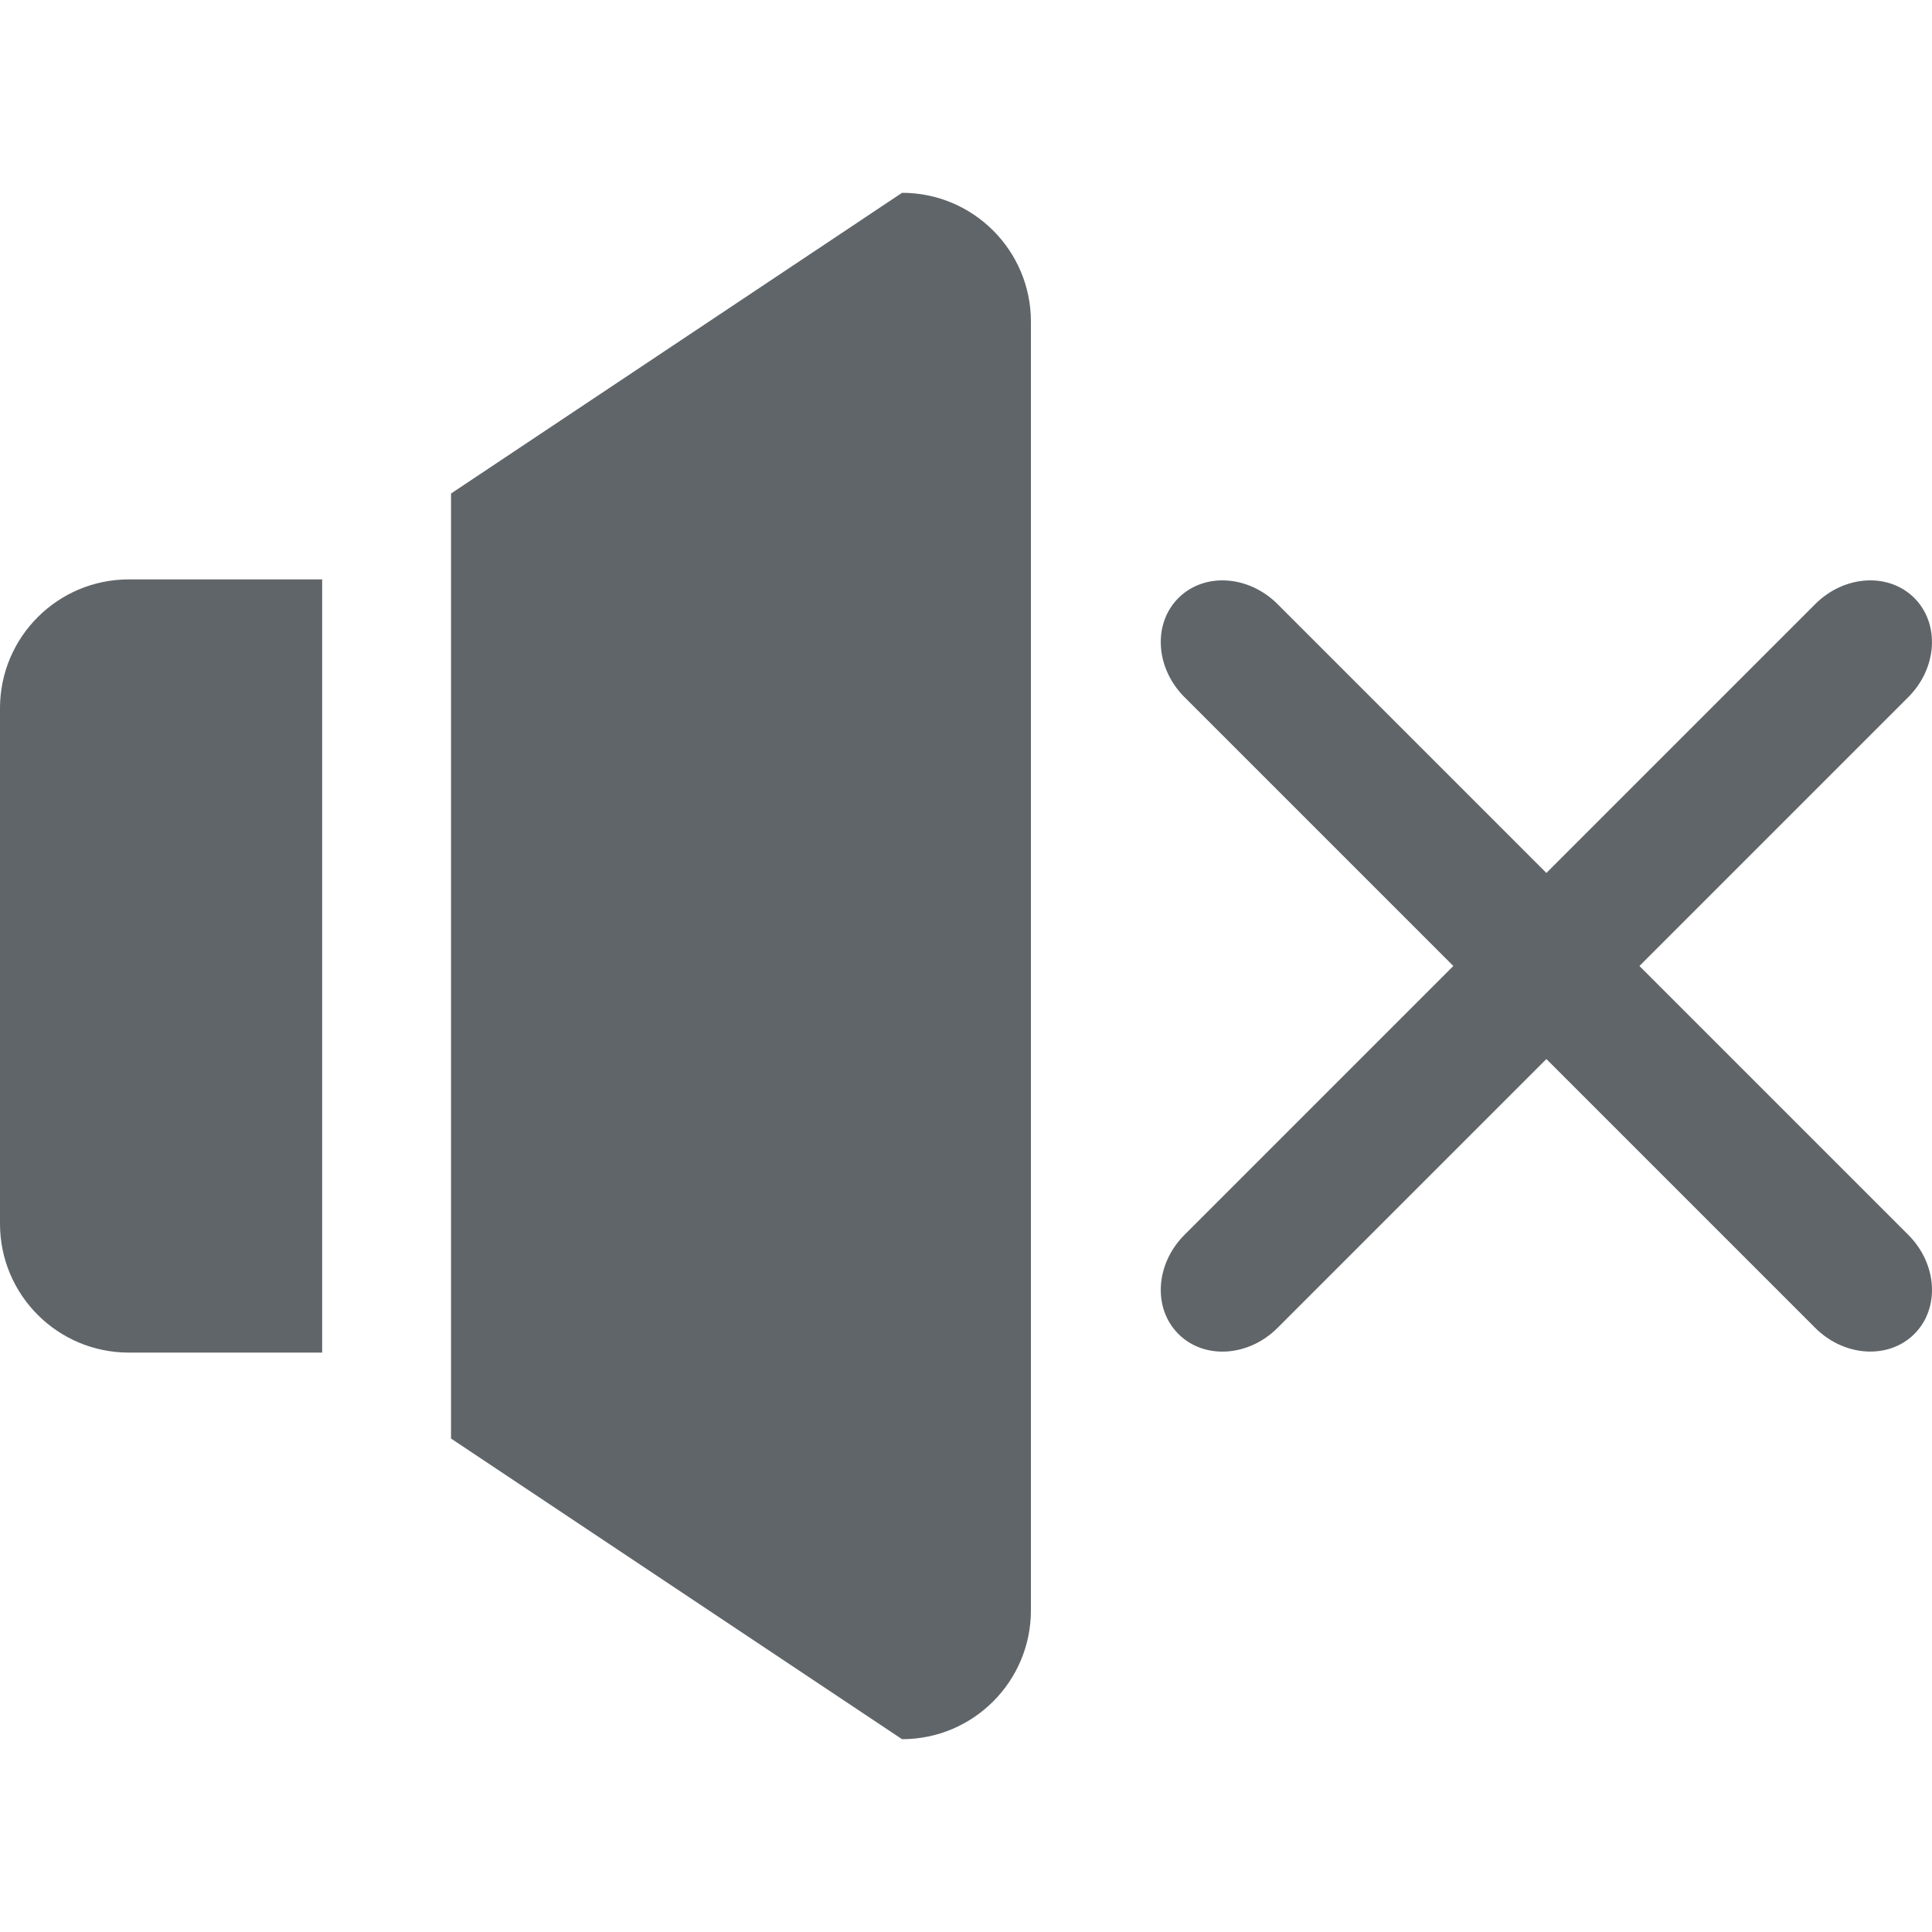
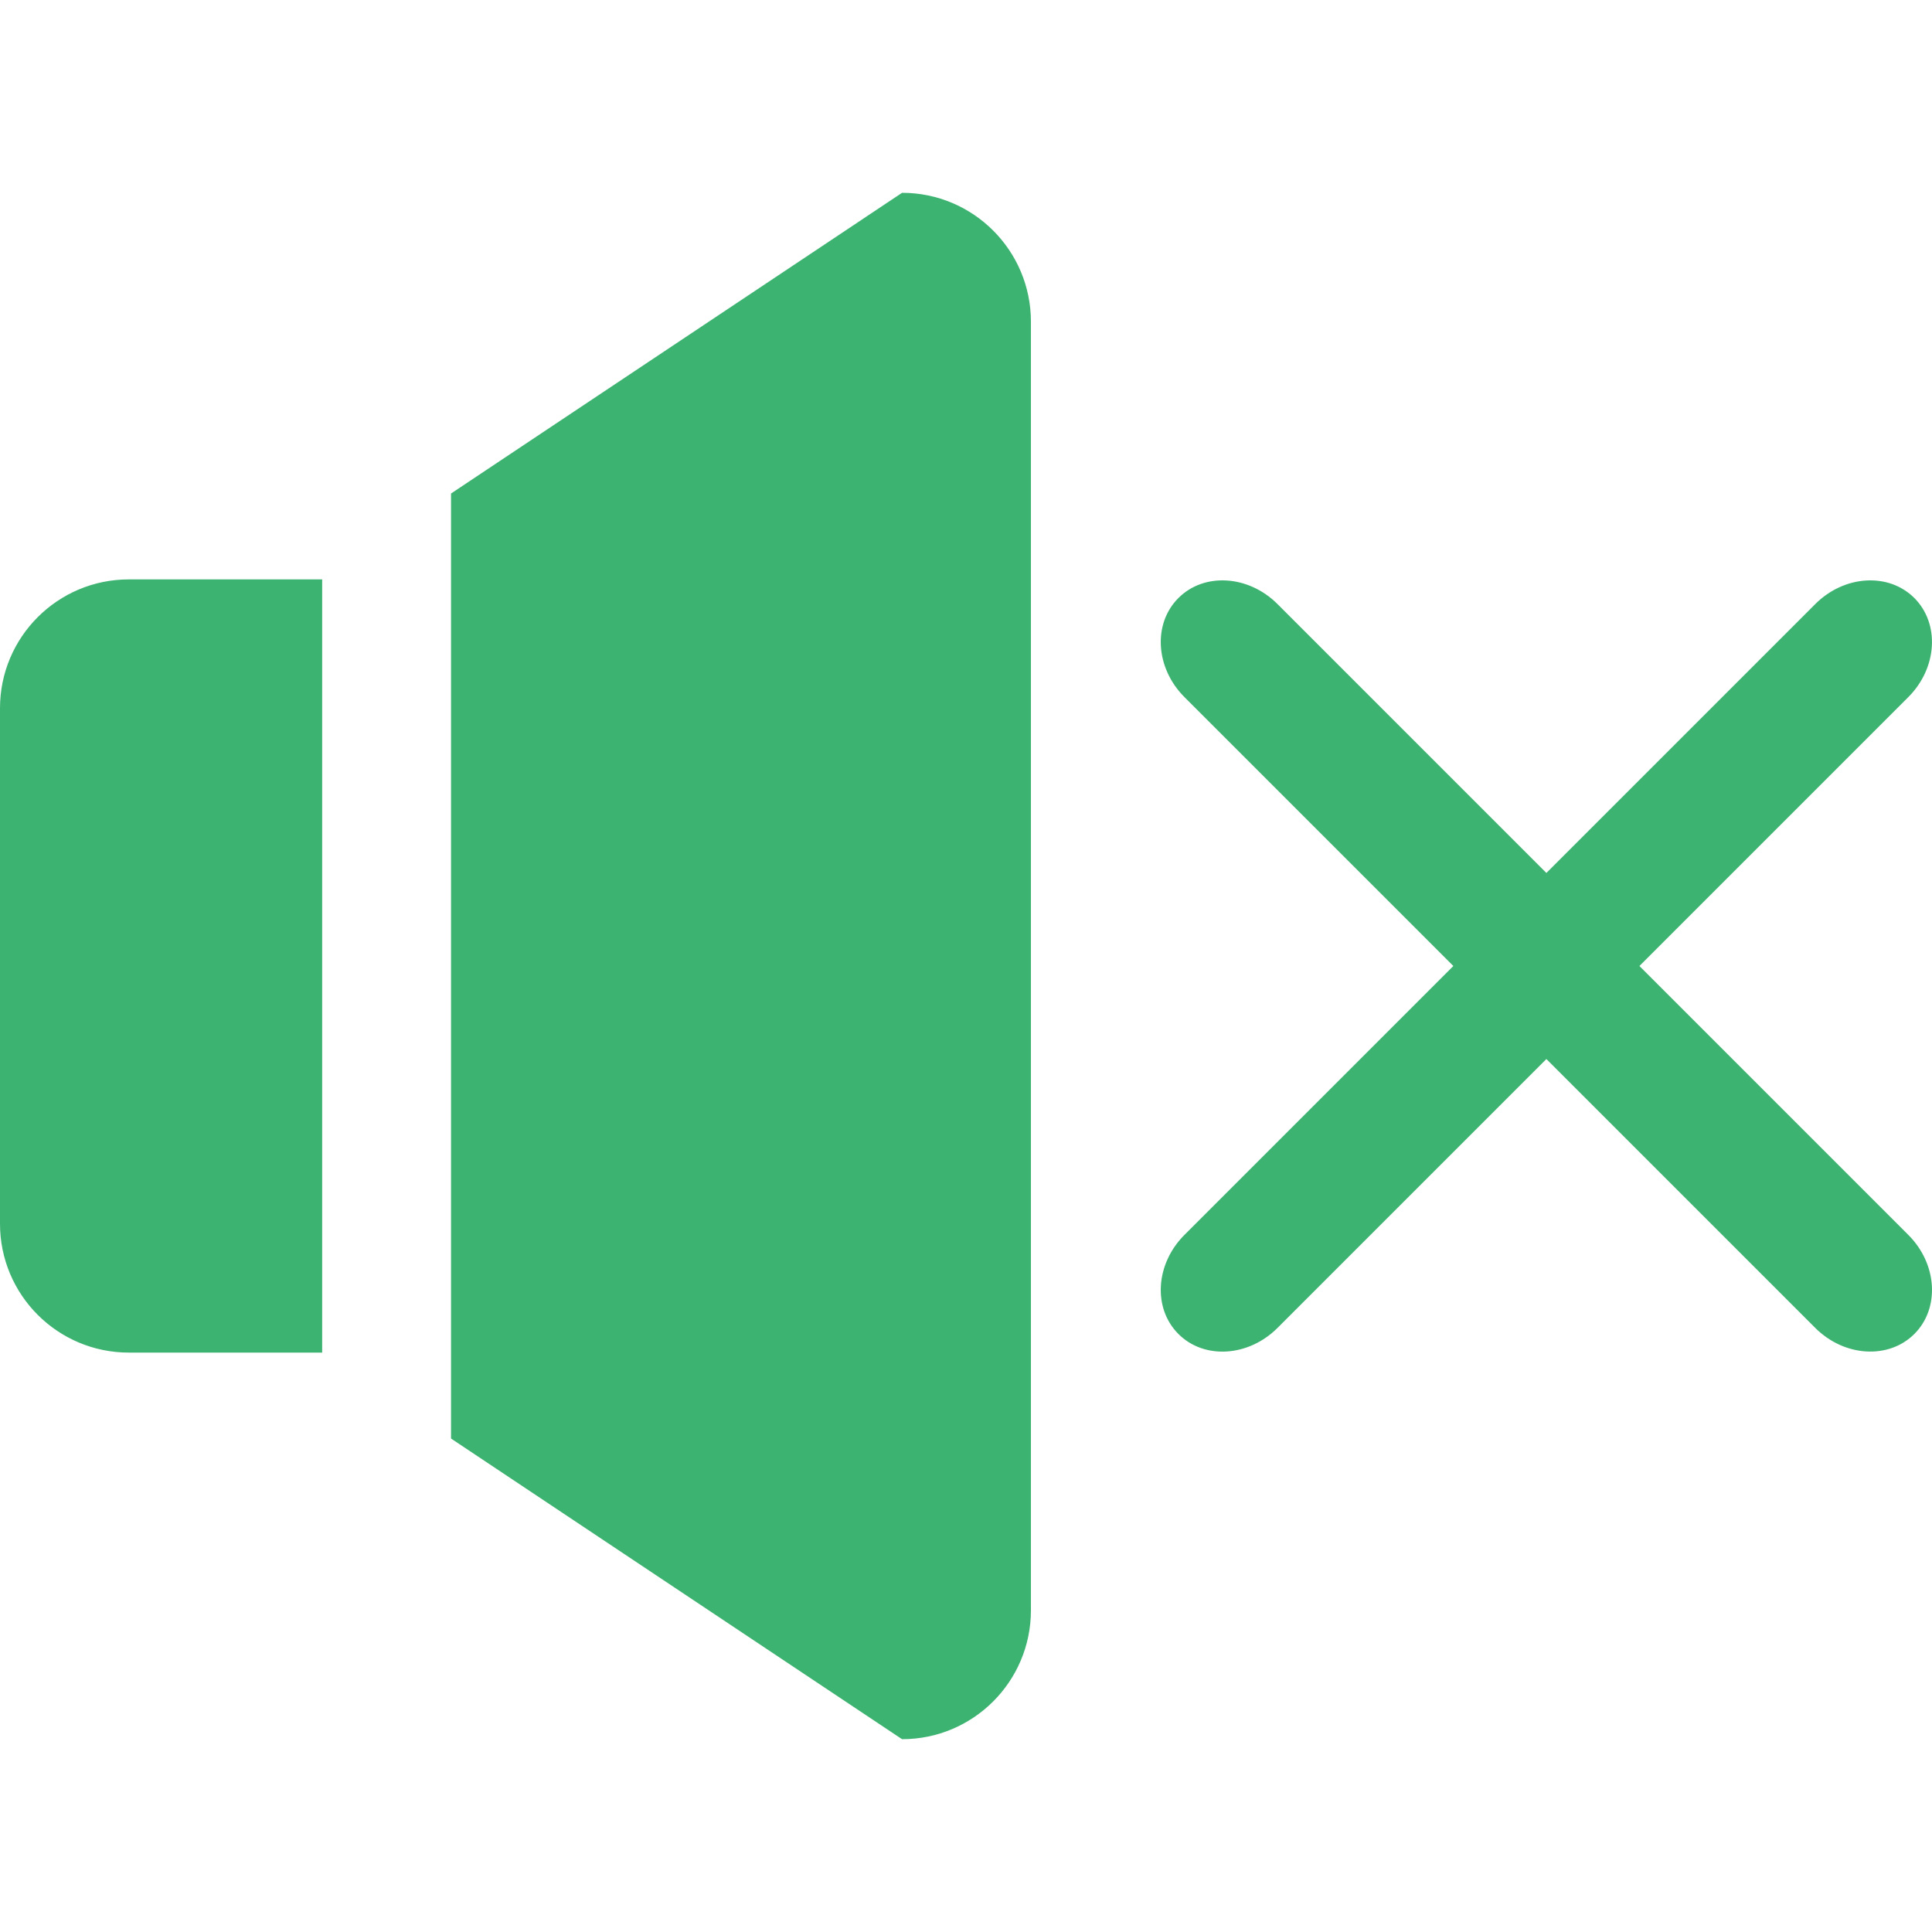
- <svg xmlns="http://www.w3.org/2000/svg" version="1.1" id="Capa_1" x="0px" y="0px" width="612.017px" height="612.017px" viewBox="0 0 612.017 612.017" style="enable-background:new 0 0 612.017 612.017;fill: #606569;" xml:space="preserve">
+ <svg xmlns="http://www.w3.org/2000/svg" version="1.1" id="Capa_1" x="0px" y="0px" width="612.017px" height="612.017px" viewBox="0 0 612.017 612.017" style="enable-background:new 0 0 612.017 612.017;fill: #3cb371;" xml:space="preserve">
  <g>
    <g id="_x35__12_">
      <g>
        <path d="M0,224.365v163.287c0,22.554,18.268,40.821,40.822,40.821h61.232v-244.93H40.822C18.268,183.543,0,201.811,0,224.365z      M285.752,61.078l-142.876,95.258v299.366l142.876,95.237c22.554,0,40.822-18.288,40.822-40.822V101.899     C326.574,79.366,308.307,61.078,285.752,61.078z M519.335,306.008l85.174-85.175c9.206-9.205,10.043-23.248,1.919-31.392     c-8.144-8.144-22.187-7.287-31.392,1.918l-85.175,85.175l-85.175-85.175c-9.205-9.206-23.248-10.062-31.392-1.918     c-8.145,8.144-7.287,22.187,1.918,31.392l85.175,85.175l-85.175,85.175c-9.205,9.205-10.062,23.248-1.918,31.392     c8.144,8.145,22.187,7.287,31.392-1.918l85.175-85.175l85.175,85.175c9.205,9.185,23.248,10.042,31.392,1.918     c8.145-8.144,7.287-22.207-1.919-31.392L519.335,306.008z" />
      </g>
    </g>
  </g>
  <g>
</g>
  <g>
</g>
  <g>
</g>
  <g>
</g>
  <g>
</g>
  <g>
</g>
  <g>
</g>
  <g>
</g>
  <g>
</g>
  <g>
</g>
  <g>
</g>
  <g>
</g>
  <g>
</g>
  <g>
</g>
  <g>
</g>
</svg>
